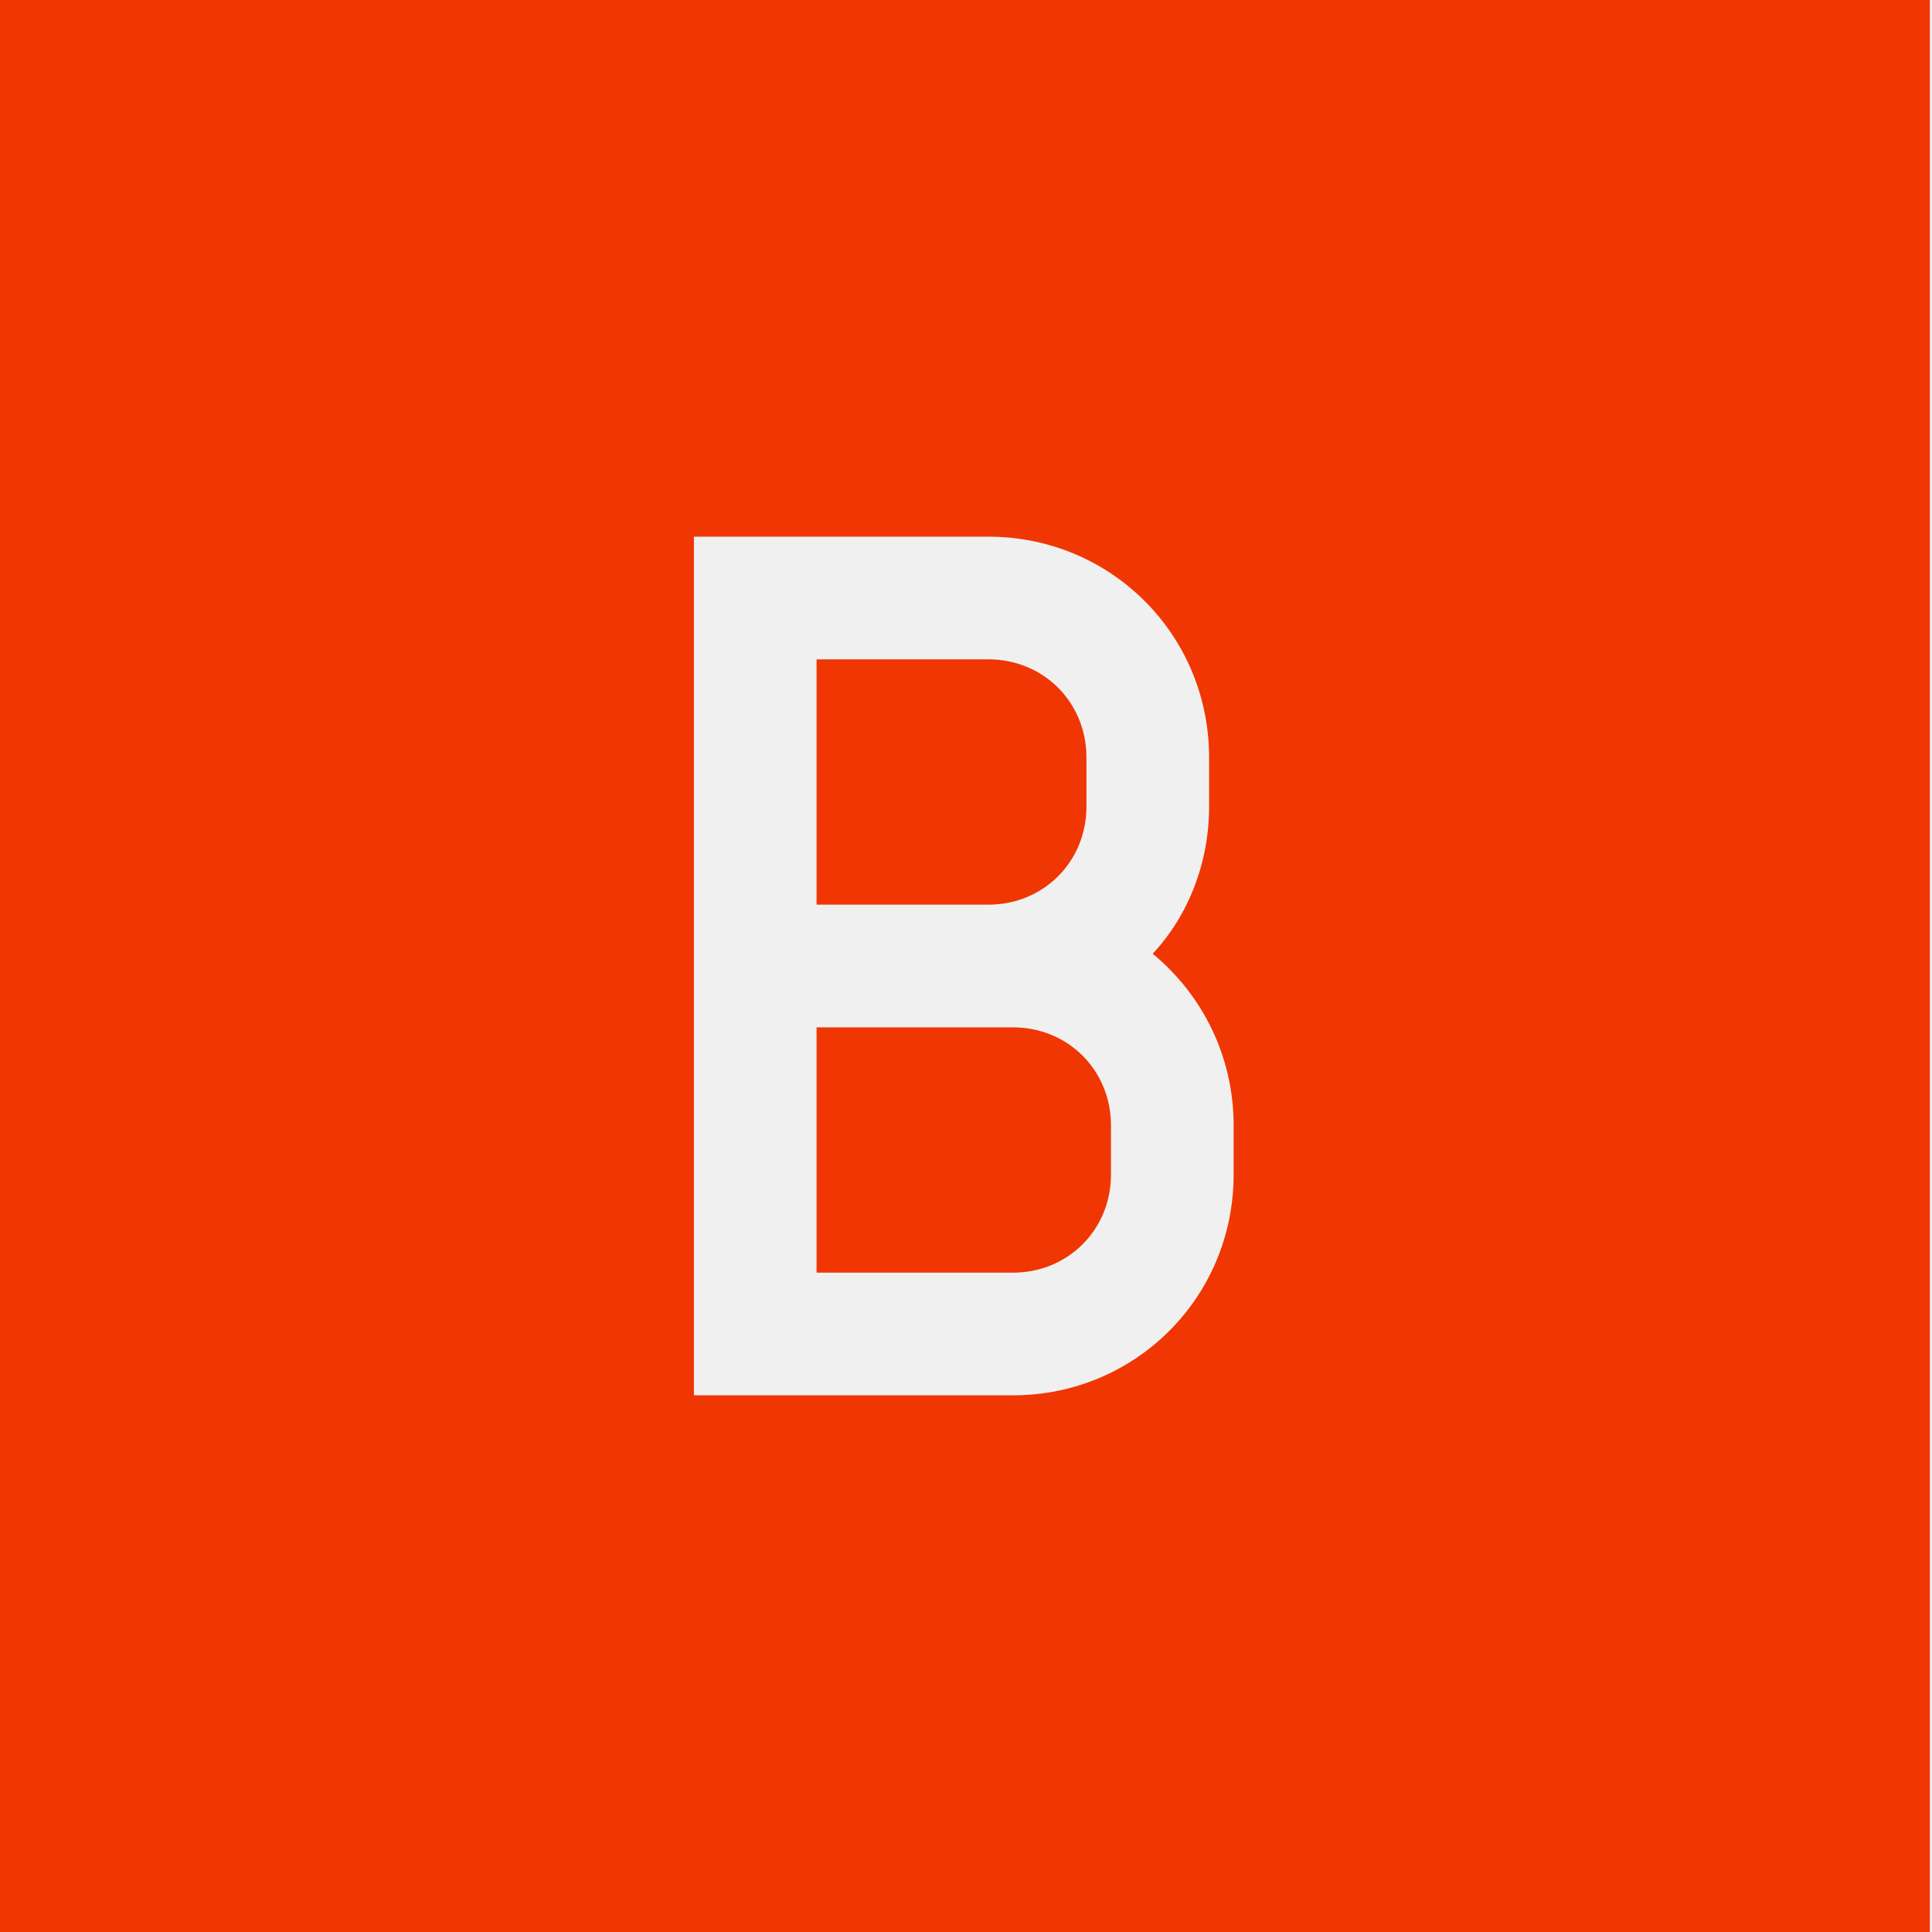
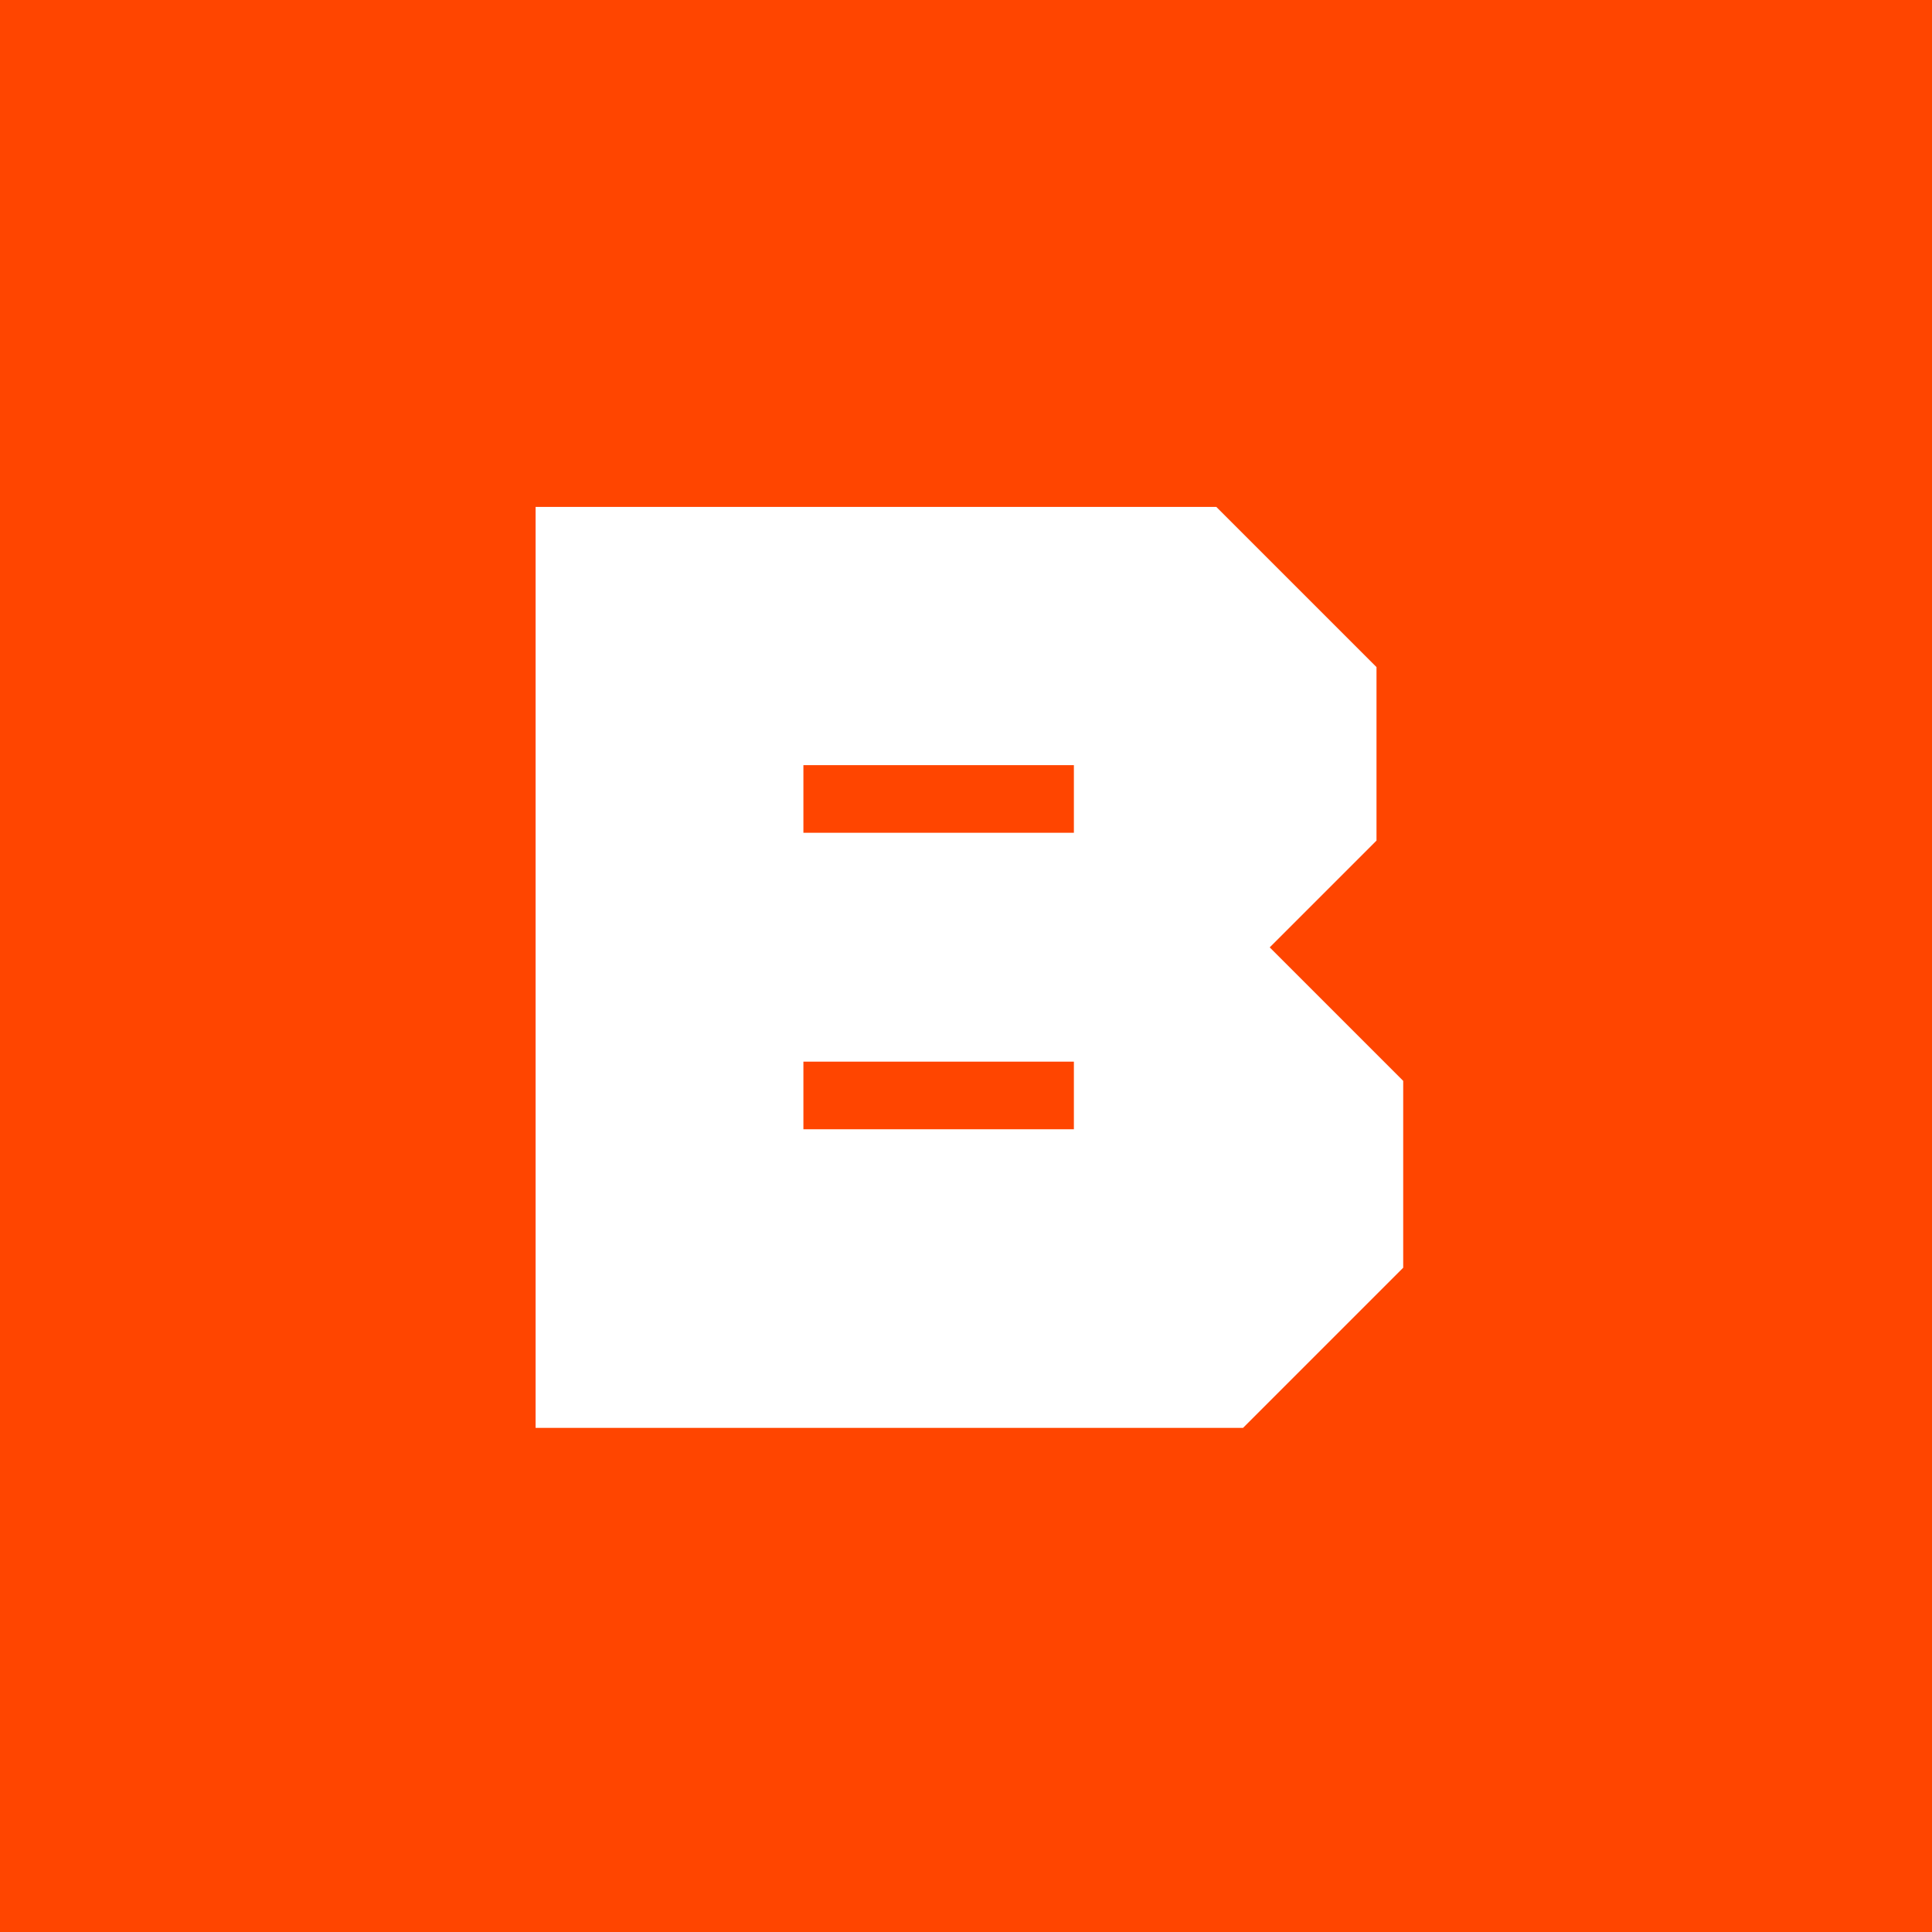
- <svg xmlns="http://www.w3.org/2000/svg" width="80" height="80" viewBox="0 0 100 100" fill="none">
-   <path fill-rule="evenodd" clip-rule="evenodd" d="M99.889 0H-0.111V100H99.889V0ZM35.917 27.778V72.222H52.425C58.774 72.222 63.853 67.143 63.853 60.794V58.254C63.853 54.635 62.202 51.46 59.663 49.365C61.504 47.397 62.583 44.667 62.583 41.746V39.206C62.583 32.857 57.504 27.778 51.155 27.778H35.917ZM52.425 65.873H42.266V53.175H52.425C55.282 53.175 57.504 55.397 57.504 58.254V60.794C57.504 63.651 55.282 65.873 52.425 65.873ZM51.155 46.825H42.266V34.127H51.155C54.012 34.127 56.234 36.349 56.234 39.206V41.746C56.234 44.603 54.012 46.825 51.155 46.825Z" fill="#F03603" />
+ <svg xmlns="http://www.w3.org/2000/svg" width="200" height="200" viewBox="0 0 200 200" fill="none">
+   <rect x="30" y="36" width="134" height="124" fill="white" />
+   <path d="M111.168 116.901H83.168V109.901H111.168V116.901Z" fill="#FF4500" />
+   <path d="M111.168 86.208H83.168V79.208H111.168V86.208Z" fill="#FF4500" />
+   <path fill-rule="evenodd" clip-rule="evenodd" d="M200 200H0V0H200V200ZM55.445 147.815H128.678L145.259 131.234V111.891L131.441 98.072L142.495 87.019V69.056L125.914 52.476H55.445V147.815Z" fill="#FF4500" />
</svg>
